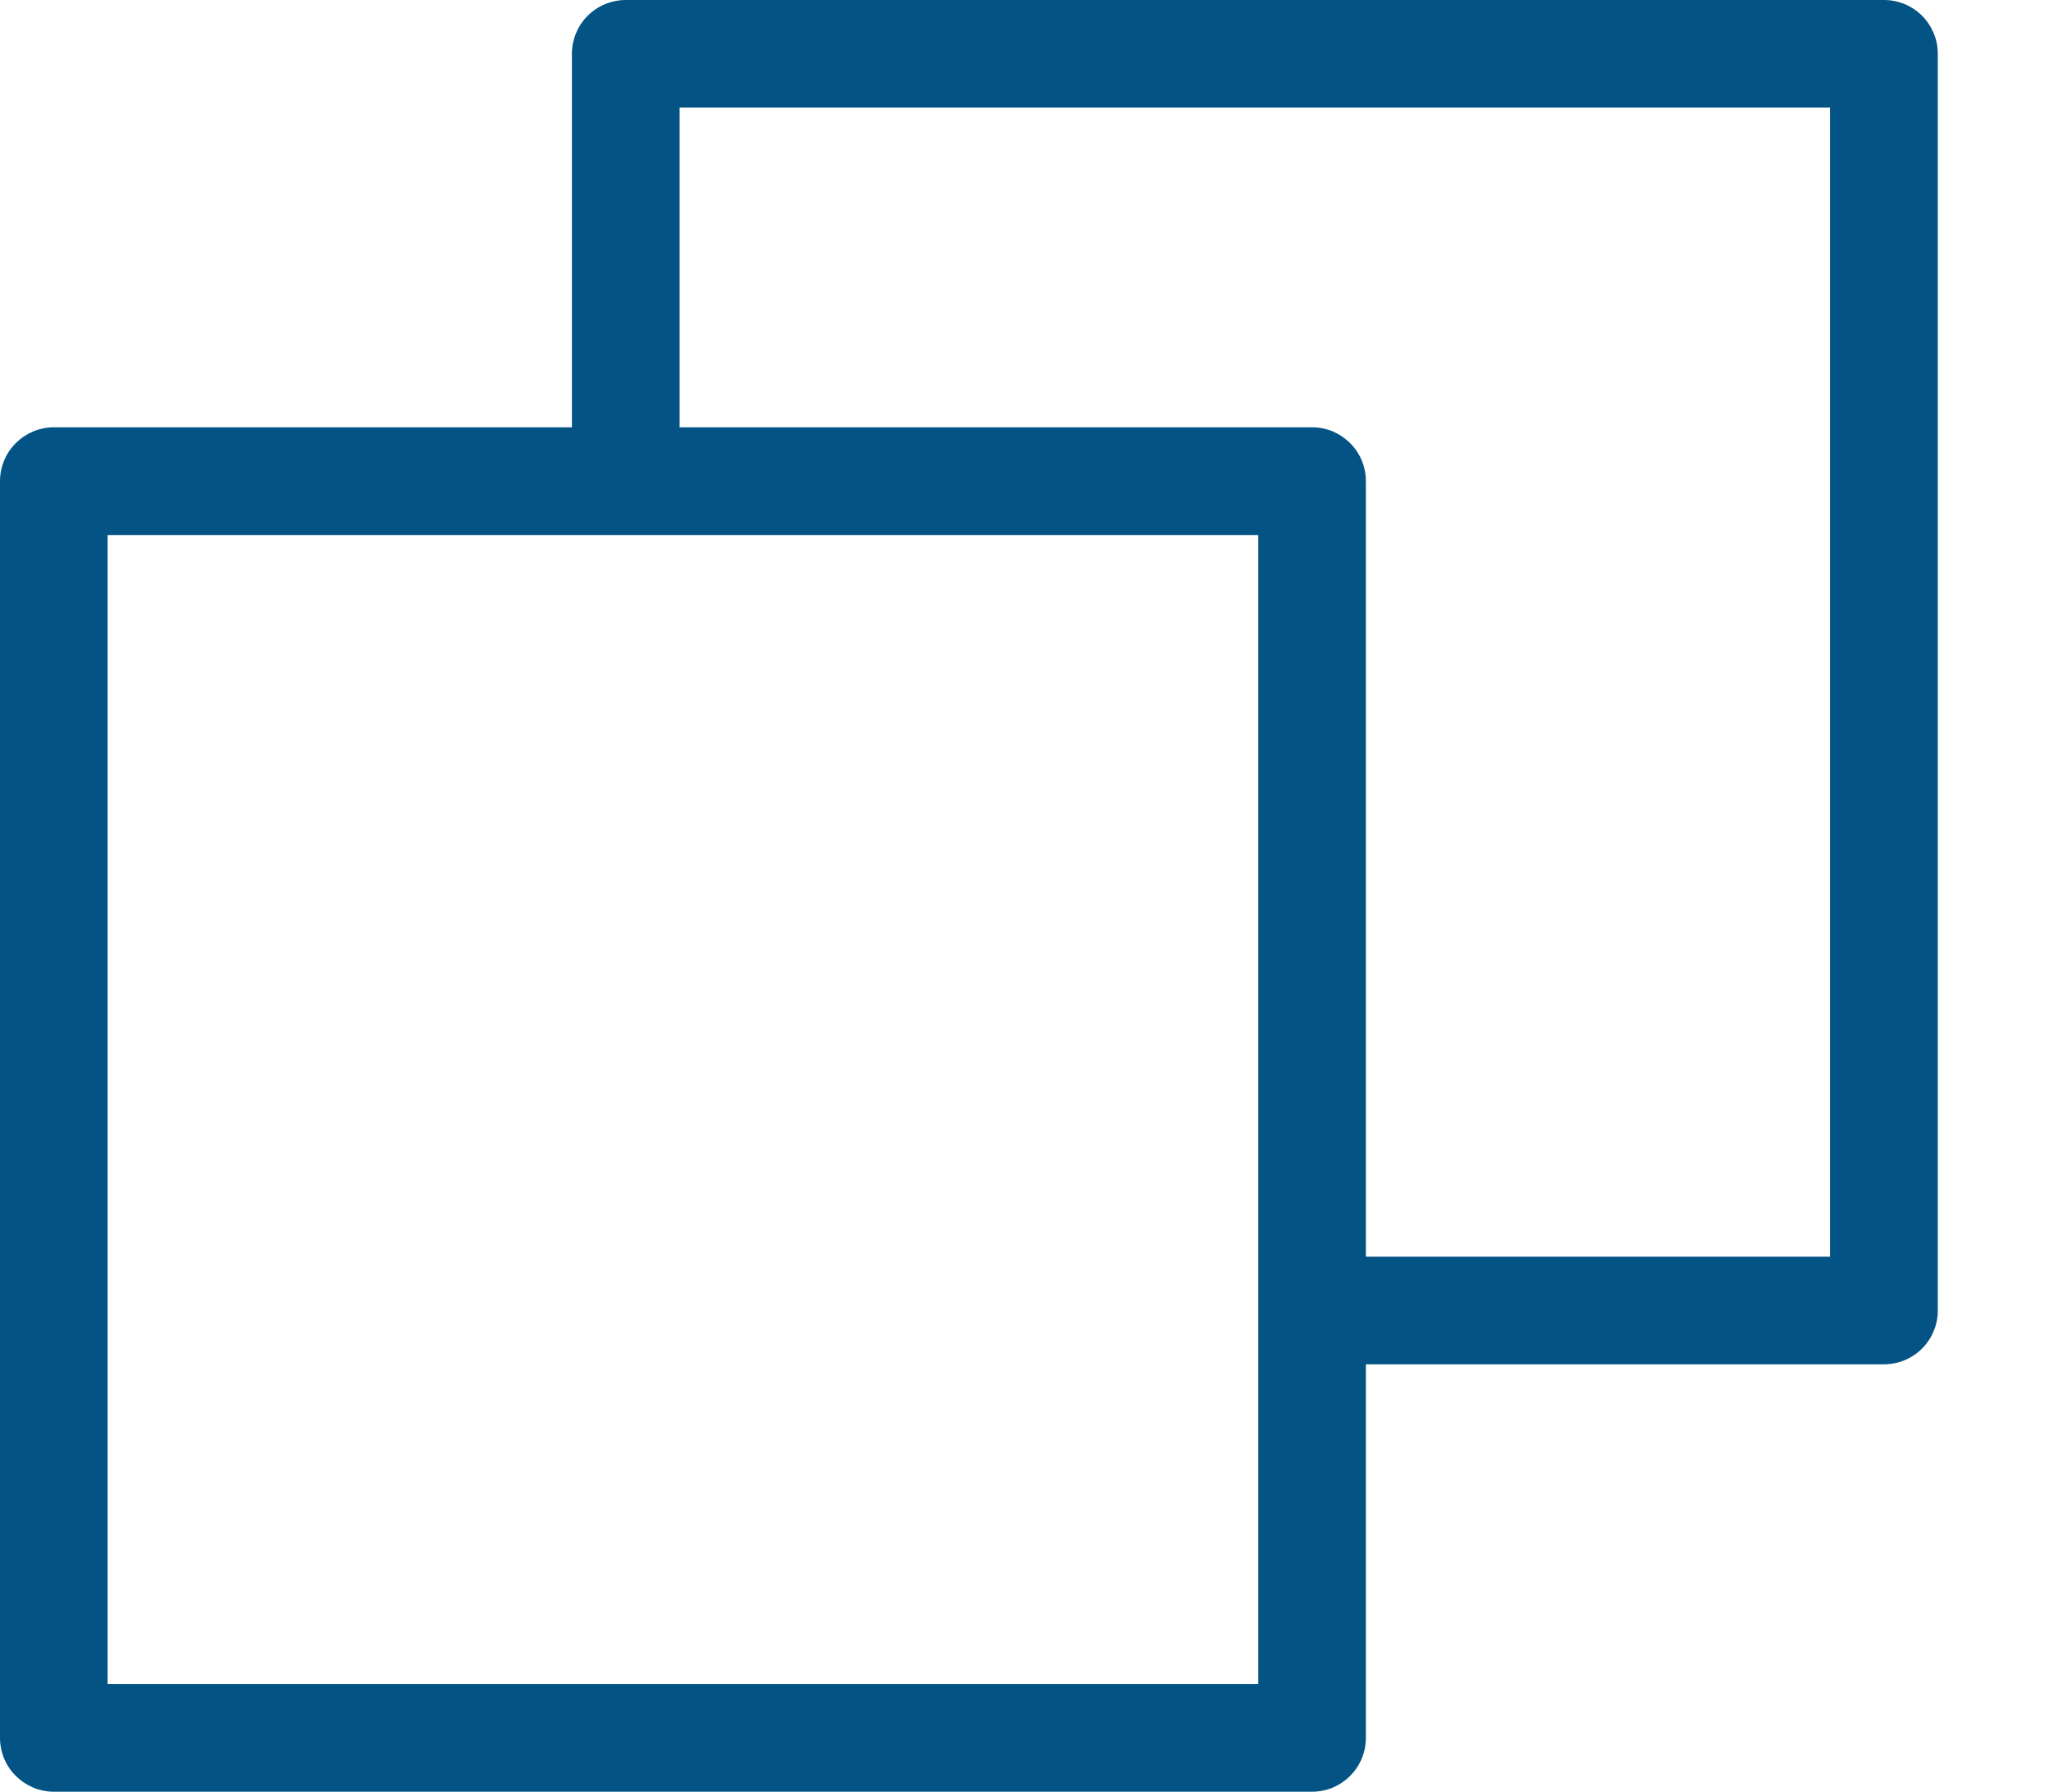
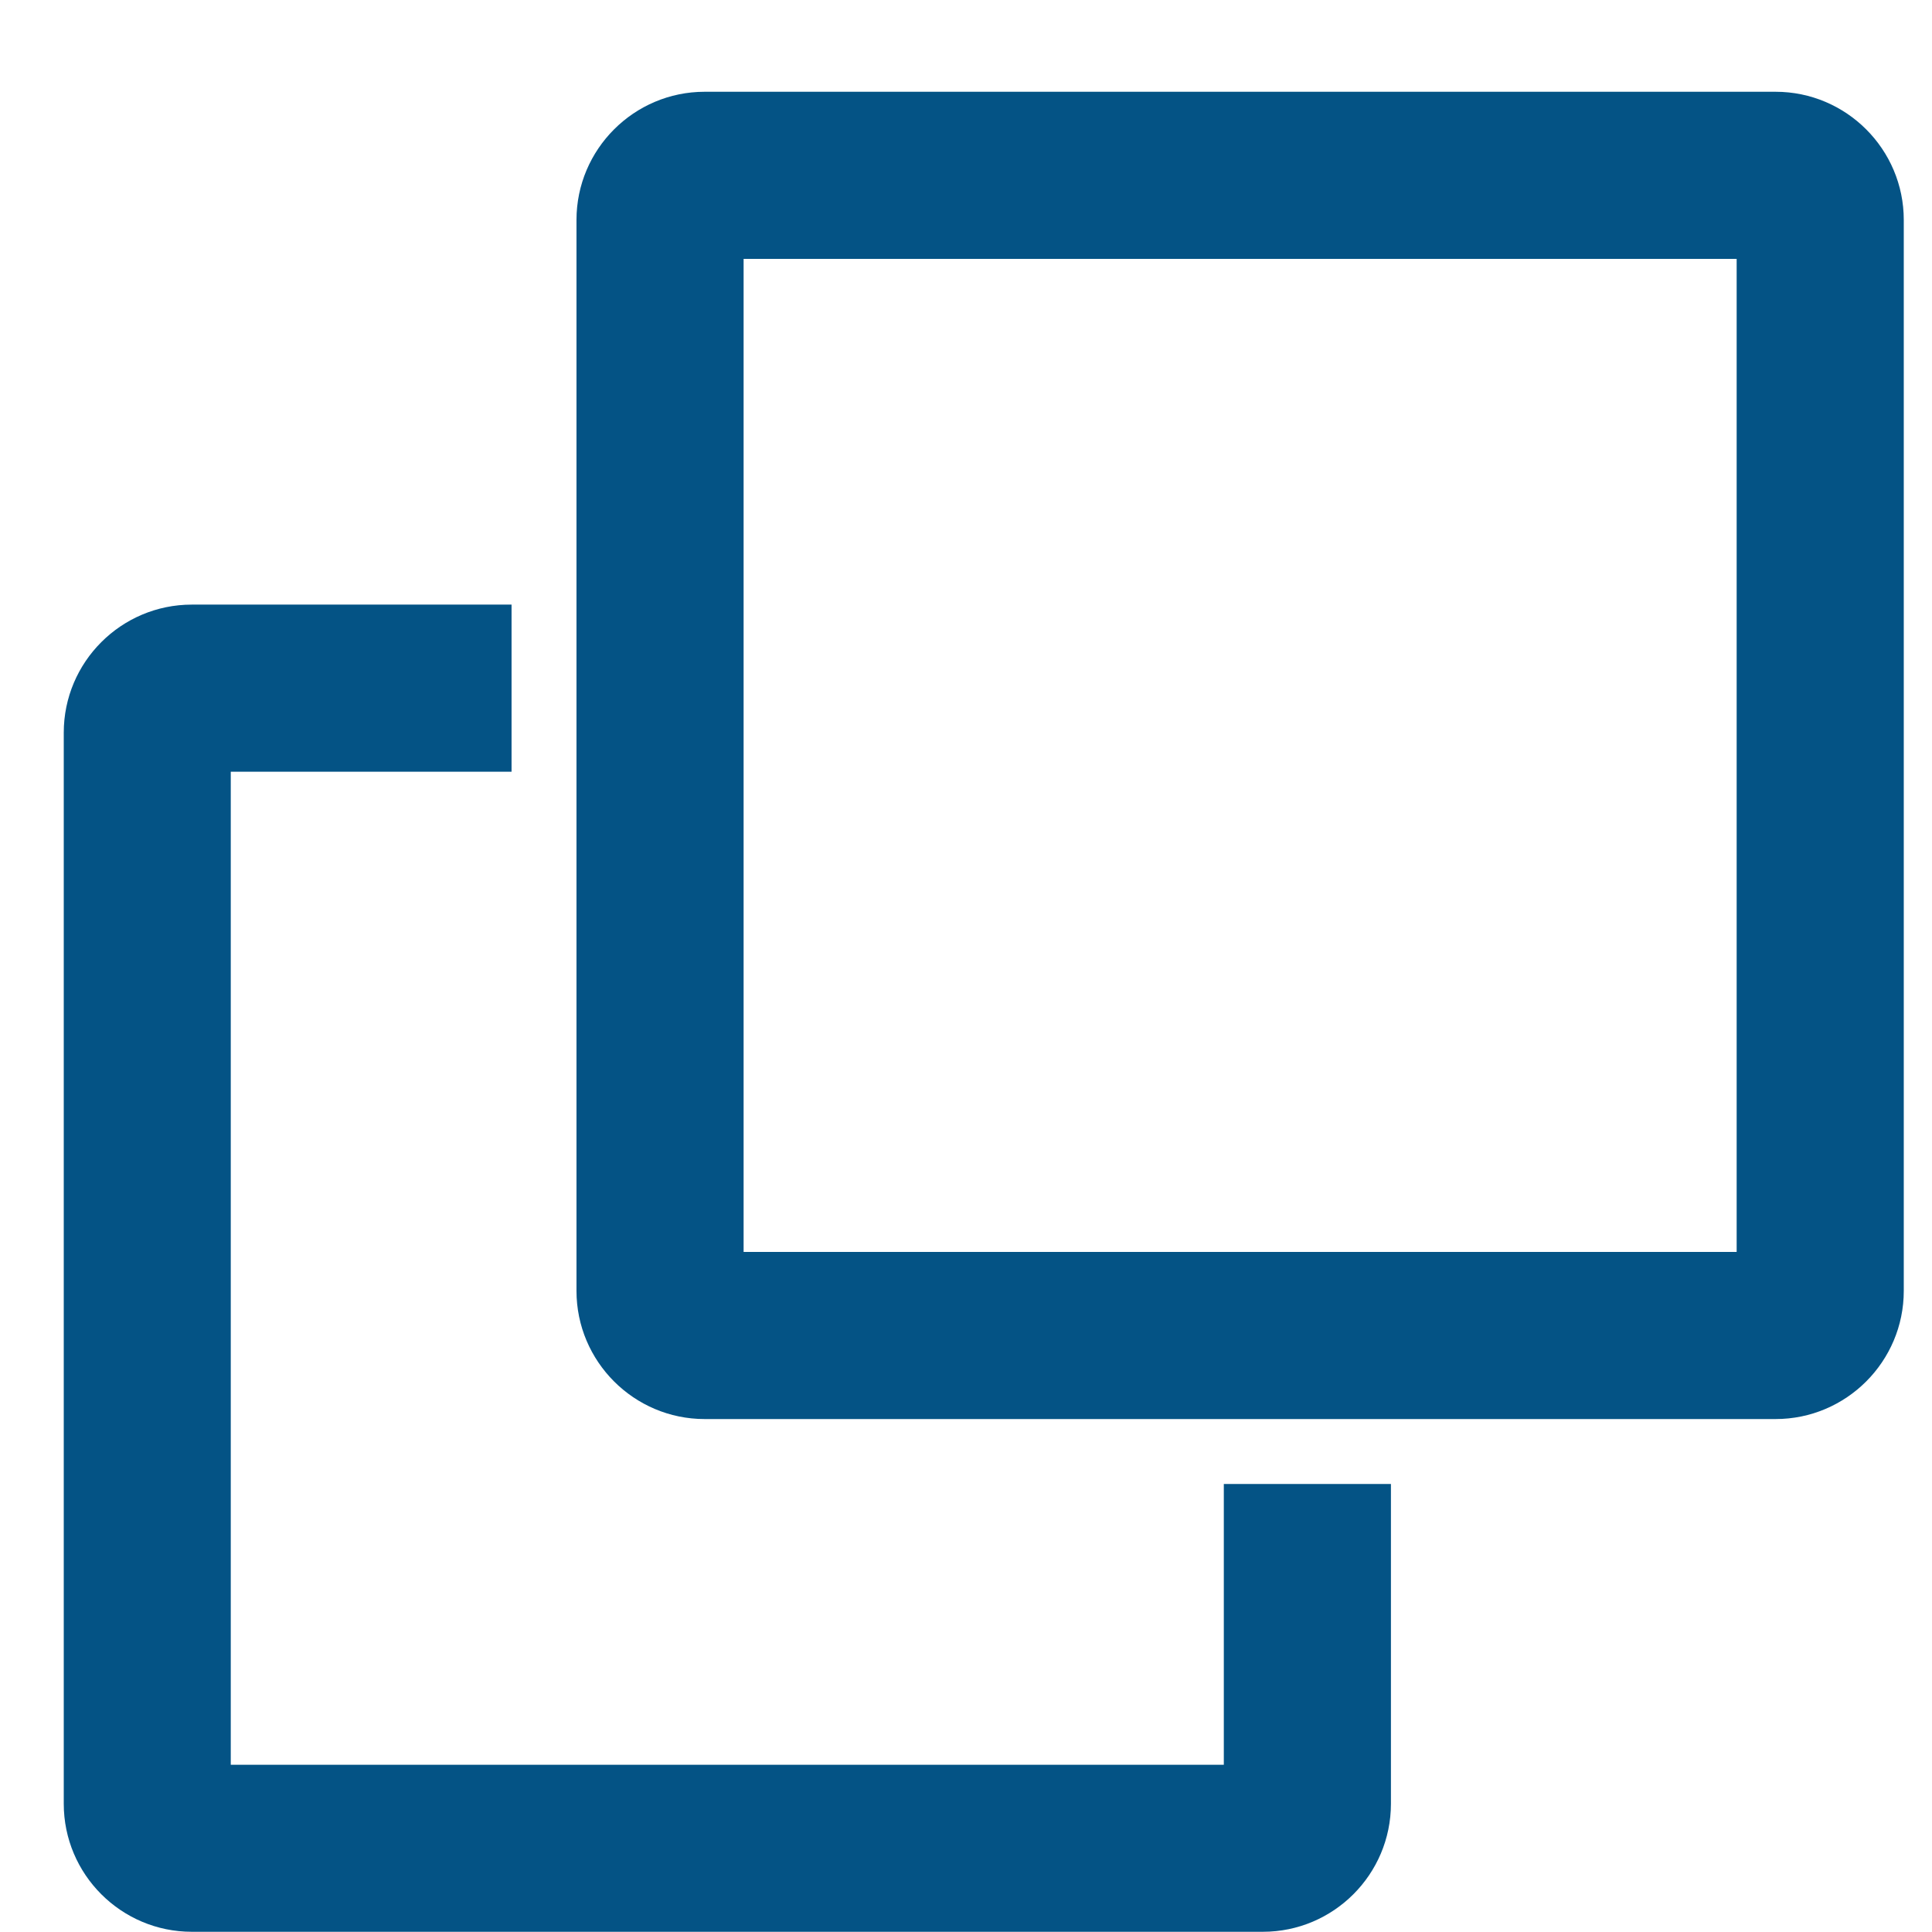
- <svg xmlns="http://www.w3.org/2000/svg" width="16" height="14" viewBox="0 0 16 14" fill="none">
-   <path d="M14.719 1.21482e-09H4.889C4.834 -4.19655e-06 4.779 0.011 4.728 0.032C4.677 0.053 4.63 0.084 4.591 0.123C4.552 0.162 4.521 0.209 4.5 0.26C4.479 0.311 4.468 0.365 4.468 0.421V3.339H0.421C0.365 3.339 0.311 3.35 0.26 3.371C0.209 3.393 0.162 3.424 0.123 3.463C0.084 3.502 0.053 3.548 0.032 3.599C0.011 3.65 -4.19655e-06 3.705 1.21482e-09 3.76V13.58C-4.19655e-06 13.635 0.011 13.69 0.032 13.741C0.053 13.792 0.084 13.838 0.123 13.877C0.162 13.916 0.209 13.947 0.26 13.969C0.311 13.99 0.365 14.001 0.421 14.001H10.251C10.306 14.001 10.361 13.99 10.412 13.969C10.463 13.947 10.509 13.916 10.548 13.877C10.587 13.838 10.618 13.792 10.639 13.741C10.66 13.69 10.671 13.635 10.671 13.58V10.661H14.719C14.774 10.661 14.829 10.65 14.88 10.629C14.931 10.608 14.977 10.577 15.016 10.538C15.055 10.499 15.086 10.453 15.107 10.401C15.129 10.35 15.139 10.296 15.139 10.241V0.421C15.139 0.365 15.129 0.311 15.107 0.26C15.086 0.209 15.055 0.162 15.016 0.123C14.977 0.084 14.931 0.053 14.88 0.032C14.829 0.011 14.774 -4.19655e-06 14.719 1.21482e-09V1.21482e-09ZM9.83 13.159H0.841V4.181H9.83V13.159ZM14.298 9.82H10.671V3.76C10.671 3.705 10.66 3.65 10.639 3.599C10.618 3.548 10.587 3.502 10.548 3.463C10.509 3.424 10.463 3.393 10.412 3.371C10.361 3.35 10.306 3.339 10.251 3.339H5.309V0.841H14.298V9.82Z" fill="#045385" />
+ <svg xmlns="http://www.w3.org/2000/svg" width="18" height="18" viewBox="0 0 18 18" fill="none">
+   <path d="M16.543 0.855H6.565C5.907 0.855 5.371 1.391 5.371 2.049V12.027C5.371 12.685 5.907 13.221 6.565 13.221H16.543C17.201 13.221 17.737 12.685 17.737 12.027V2.049C17.737 1.391 17.201 0.855 16.543 0.855ZM16.18 11.664H6.928V2.412H16.18V11.664ZM11.402 16.442H2.15V7.19H4.766V5.633H1.787C1.129 5.633 0.594 6.168 0.594 6.826V16.805C0.594 17.463 1.129 17.998 1.787 17.998H11.766C12.424 17.998 12.959 17.463 12.959 16.805V13.826H11.402V16.442Z" fill="#045385" />
</svg>
